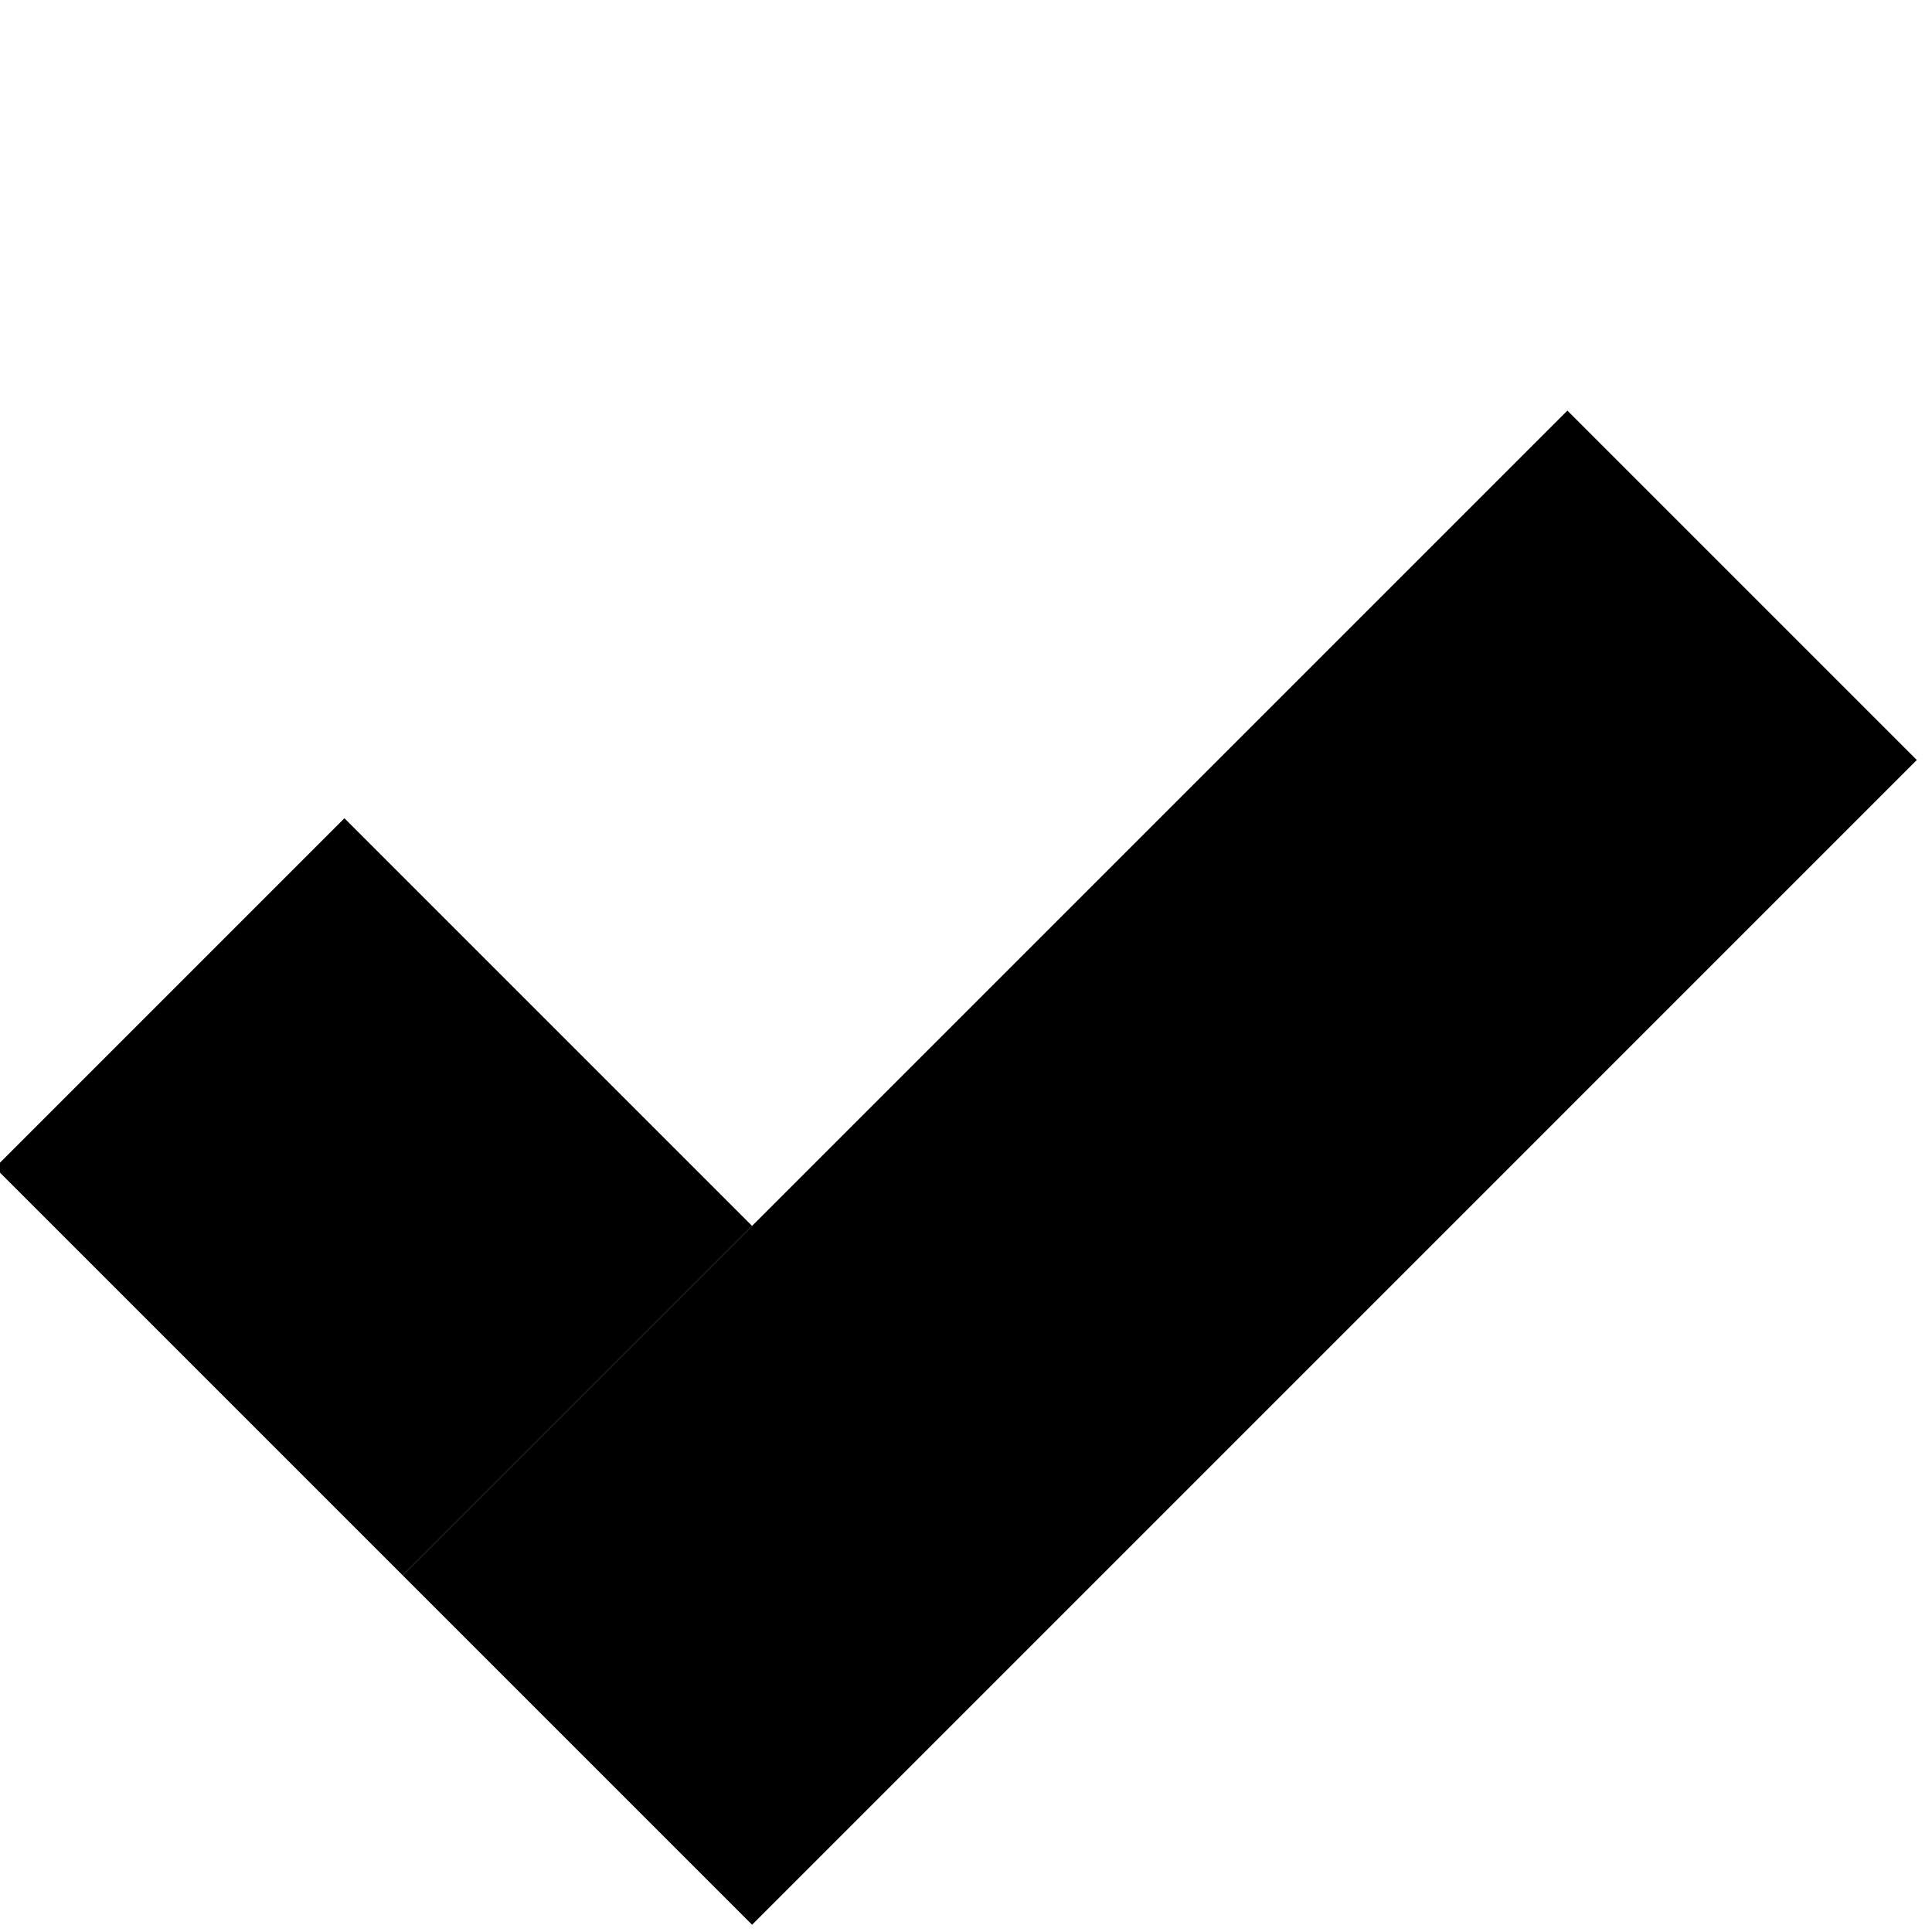
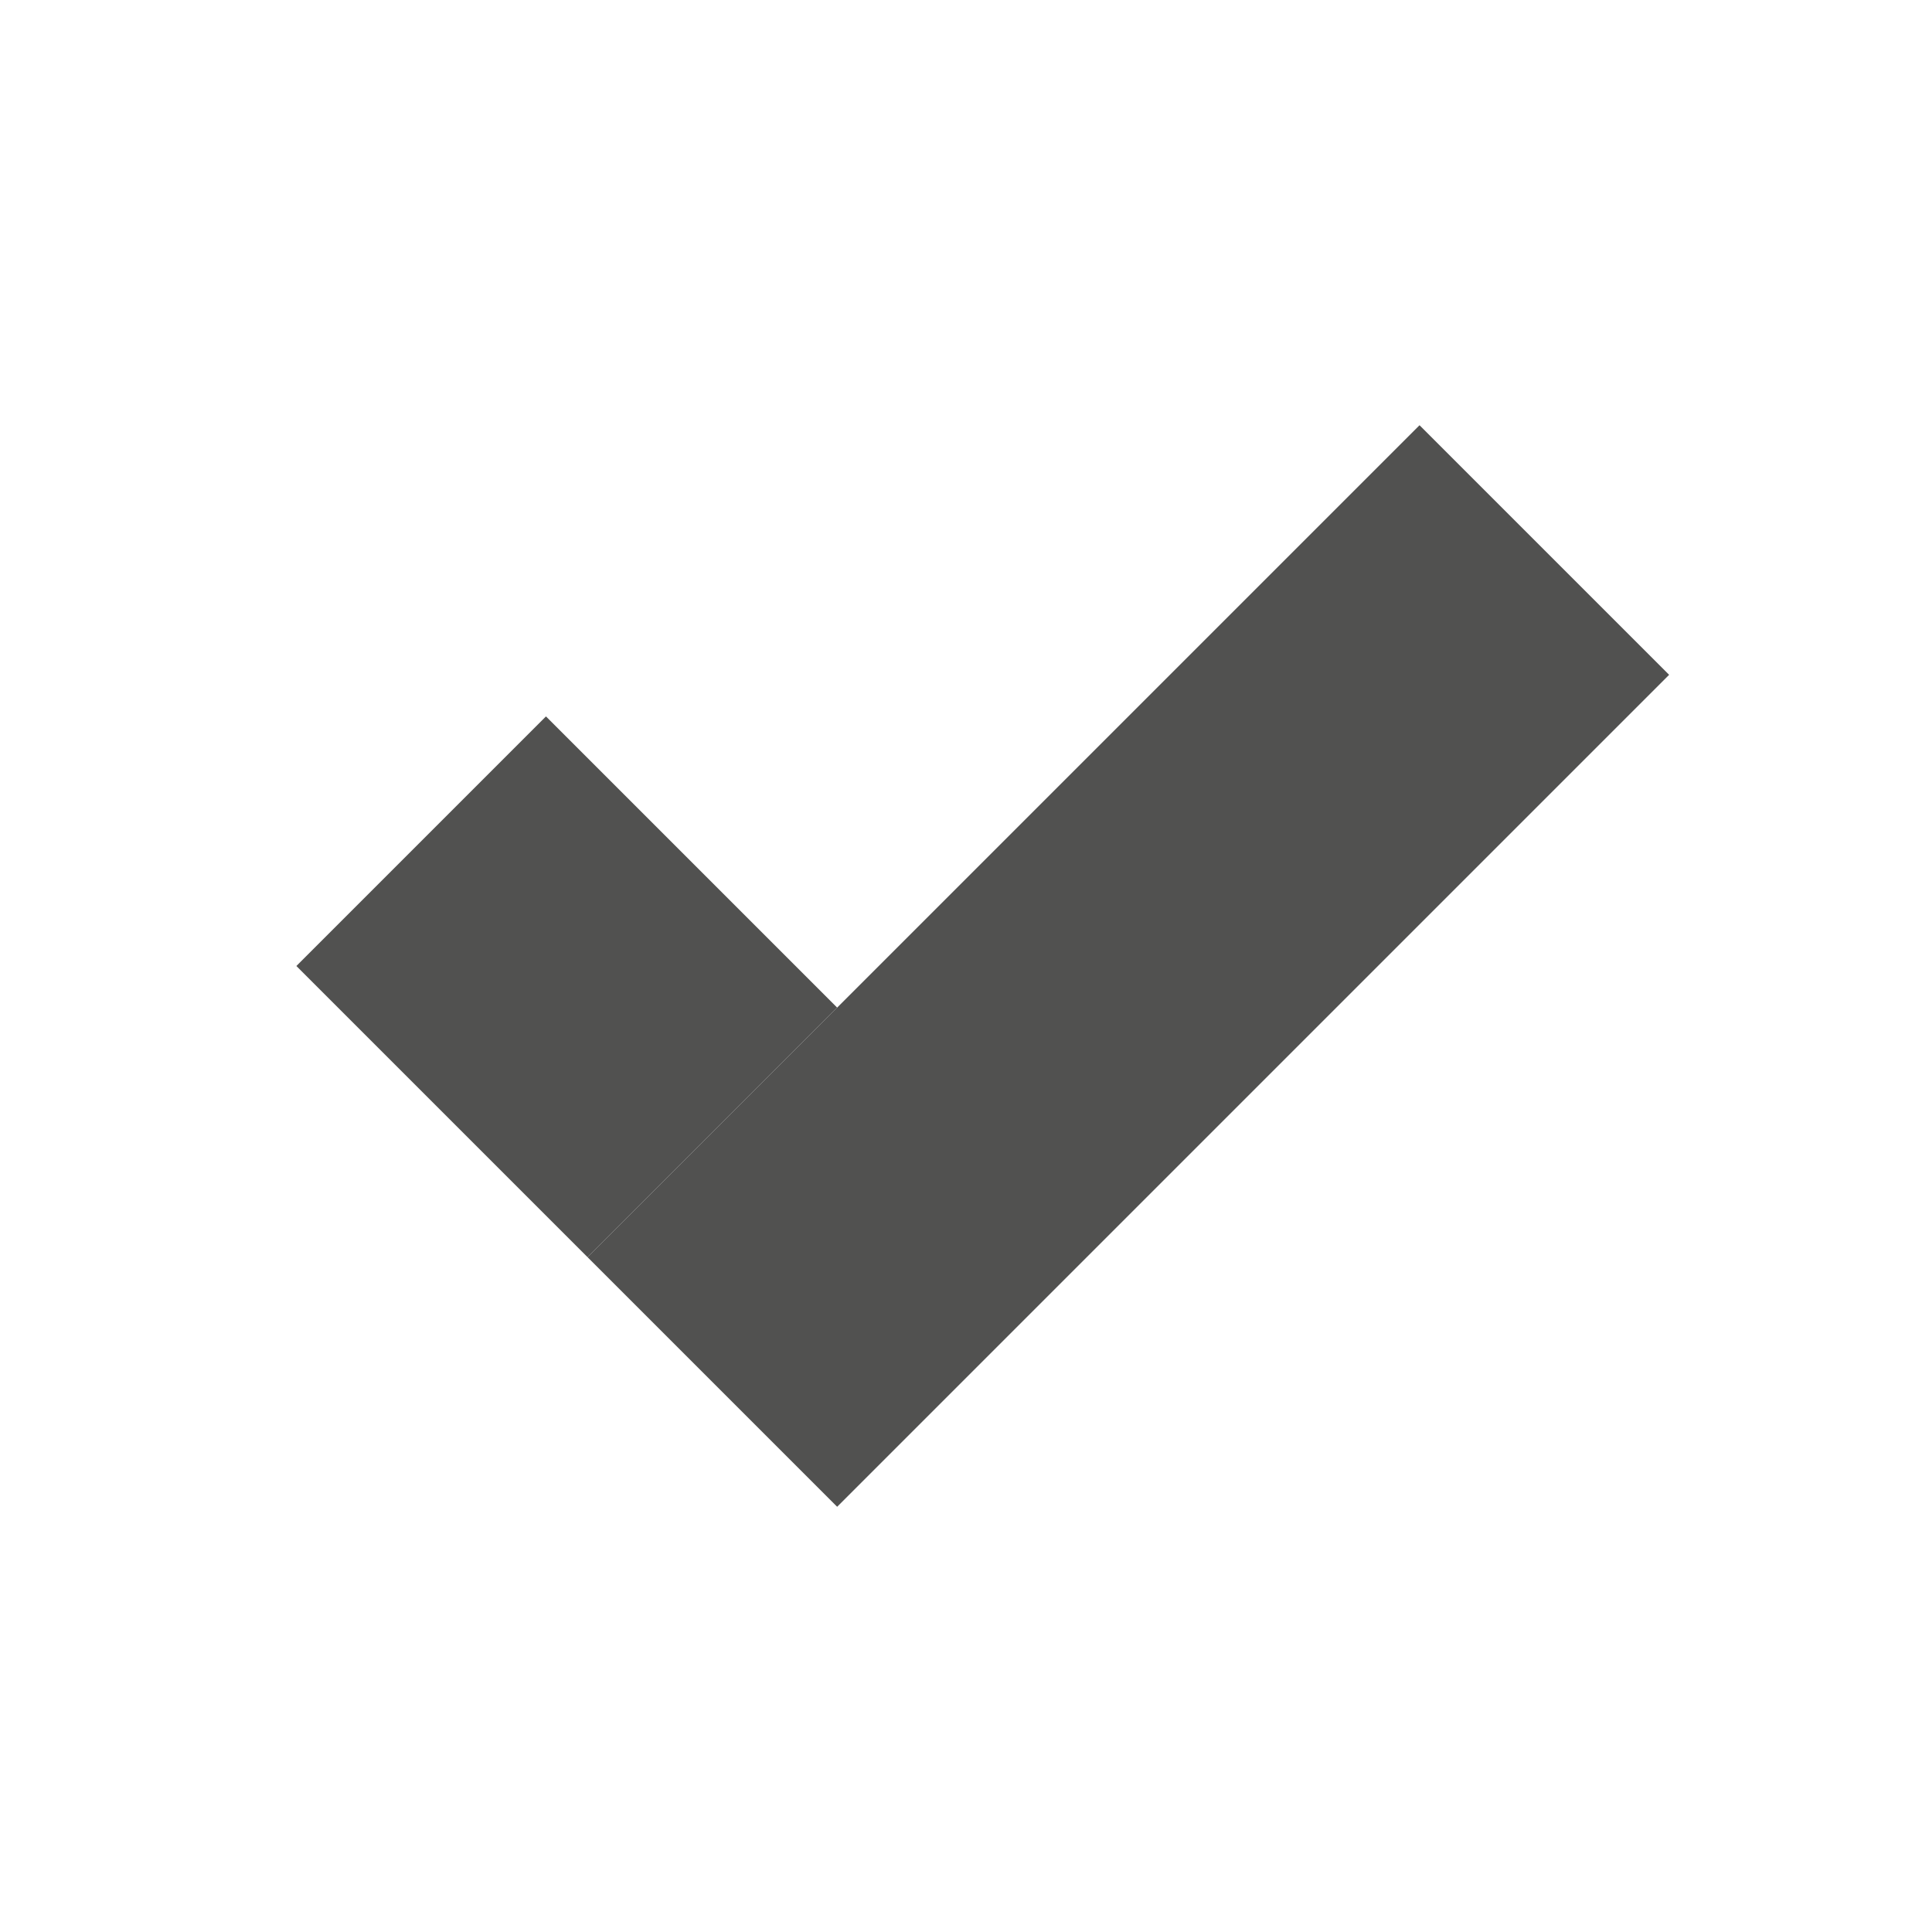
- <svg xmlns="http://www.w3.org/2000/svg" width="10mm" height="10mm" viewBox="0 0 10 10" version="1.1">
-   <g transform="matrix(0.602868,-0.602868,0.602868,0.602868,-2.135932,3.933781)">
-     <rect style="fill:#000000;stroke-width:0.265" id="rect532" width="10" height="3" x="0" y="7" />
-     <rect style="fill:#000000;stroke-width:0.286" id="rect586" width="3" height="3.5" x="-2.9999999e-08" y="3.5" />
+ <svg xmlns="http://www.w3.org/2000/svg" width="14mm" height="14mm" viewBox="0 0 14 14" version="1.1" id="svg8">
+   <defs id="defs12" />
+   <g transform="matrix(0.602868,-0.602868,0.602868,0.602868,0.03767235,4.889962)" id="g6">
+     <rect style="fill:#515150;stroke-width:0.265;fill-opacity:1" width="10" height="3" x="0" y="7" id="rect2" />
+     <rect style="fill:#515150;stroke-width:0.286;fill-opacity:1" width="3" height="3.5" x="-2.9999999e-08" y="3.5" id="rect4" />
  </g>
</svg>
